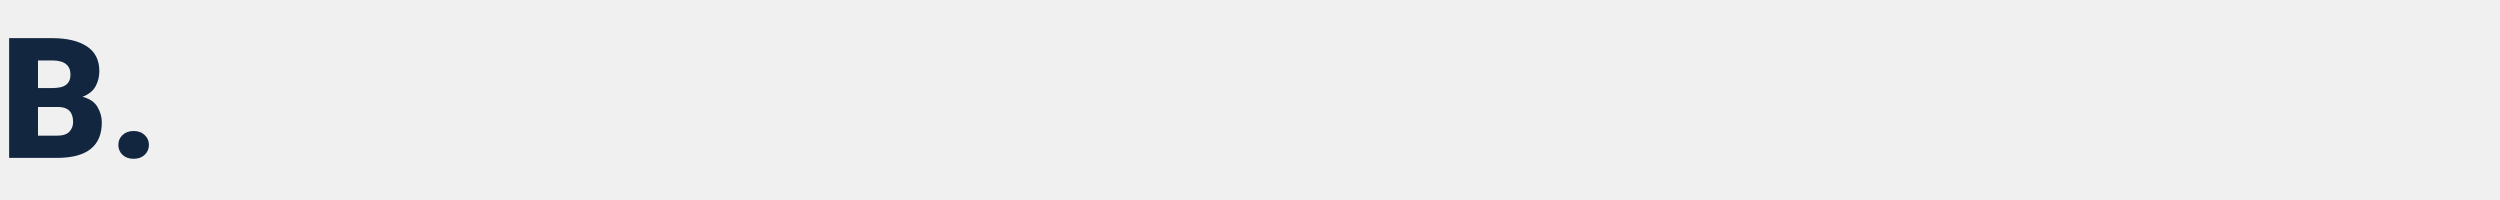
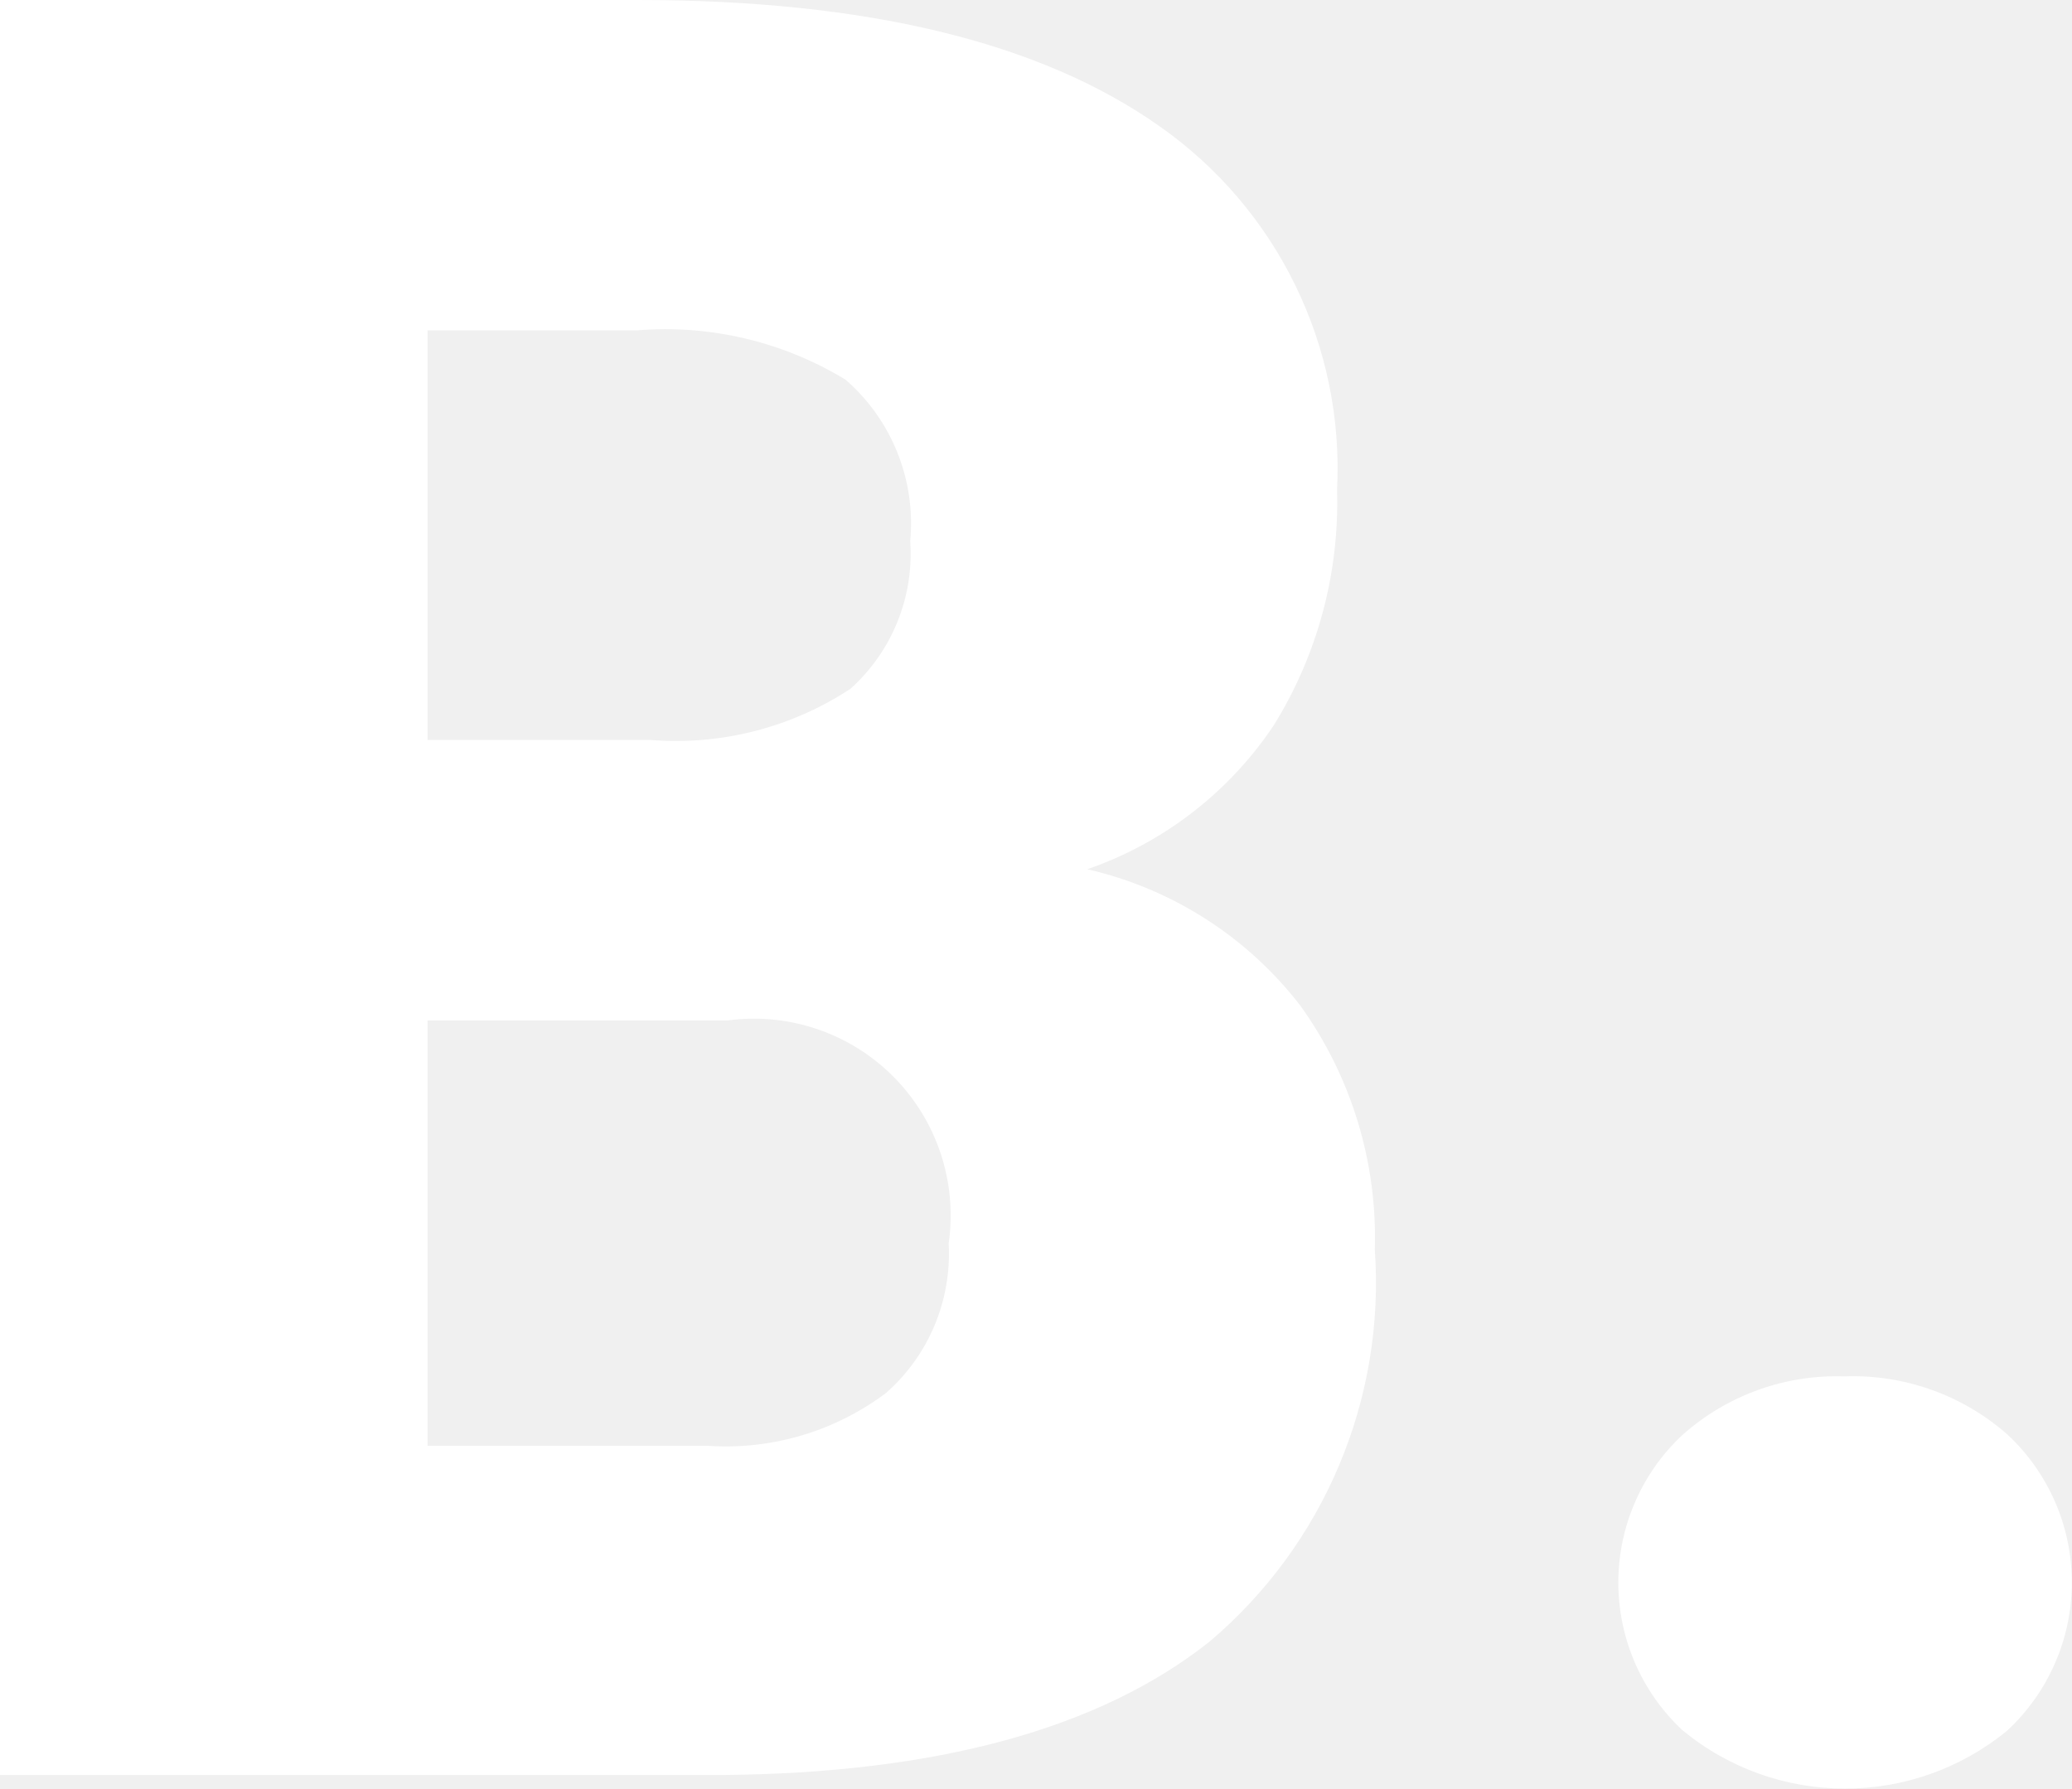
- <svg xmlns="http://www.w3.org/2000/svg" width="475" height="38" viewBox="0 0 475 38">
-   <text id="B." fill="#12263f" font-size="32" font-family="Roboto-Black, Roboto" font-weight="800">
-     <tspan x="0" y="30">B.</tspan>
-   </text>
+ <svg xmlns="http://www.w3.org/2000/svg" width="26.563" height="22.922" viewBox="0 0 26.563 22.922">
+   <g id="Grupo_1102965" data-name="Grupo 1102965" transform="translate(-842.052 -2090.694)">
+     <path id="Trazado_1262218" data-name="Trazado 1262218" d="M1.719,34V11.25H9.891q4.391,0,6.68,1.609a5.355,5.355,0,0,1,2.289,4.672,5.413,5.413,0,0,1-.812,3.016,4.735,4.735,0,0,1-2.391,1.844,4.8,4.8,0,0,1,2.734,1.75,5.088,5.088,0,0,1,.953,3.125,6.024,6.024,0,0,1-2.117,5.023Q15.109,33.969,10.953,34ZM7.2,24.328v5.453H10.8a3.418,3.418,0,0,0,2.281-.68,2.379,2.379,0,0,0,.8-1.914,2.522,2.522,0,0,0-2.828-2.859Zm0-3.594h2.859a4.072,4.072,0,0,0,2.563-.656,2.325,2.325,0,0,0,.766-1.891,2.442,2.442,0,0,0-.828-2.07,4.443,4.443,0,0,0-2.672-.633H7.2Zm18.172,8.156a3,3,0,0,1,2.078.742,2.59,2.59,0,0,1,0,3.8,3.278,3.278,0,0,1-4.164-.008,2.589,2.589,0,0,1,0-3.781A2.972,2.972,0,0,1,25.375,28.891Z" transform="translate(840.333 2079.444)" fill="#fff" />
+   </g>
</svg>
